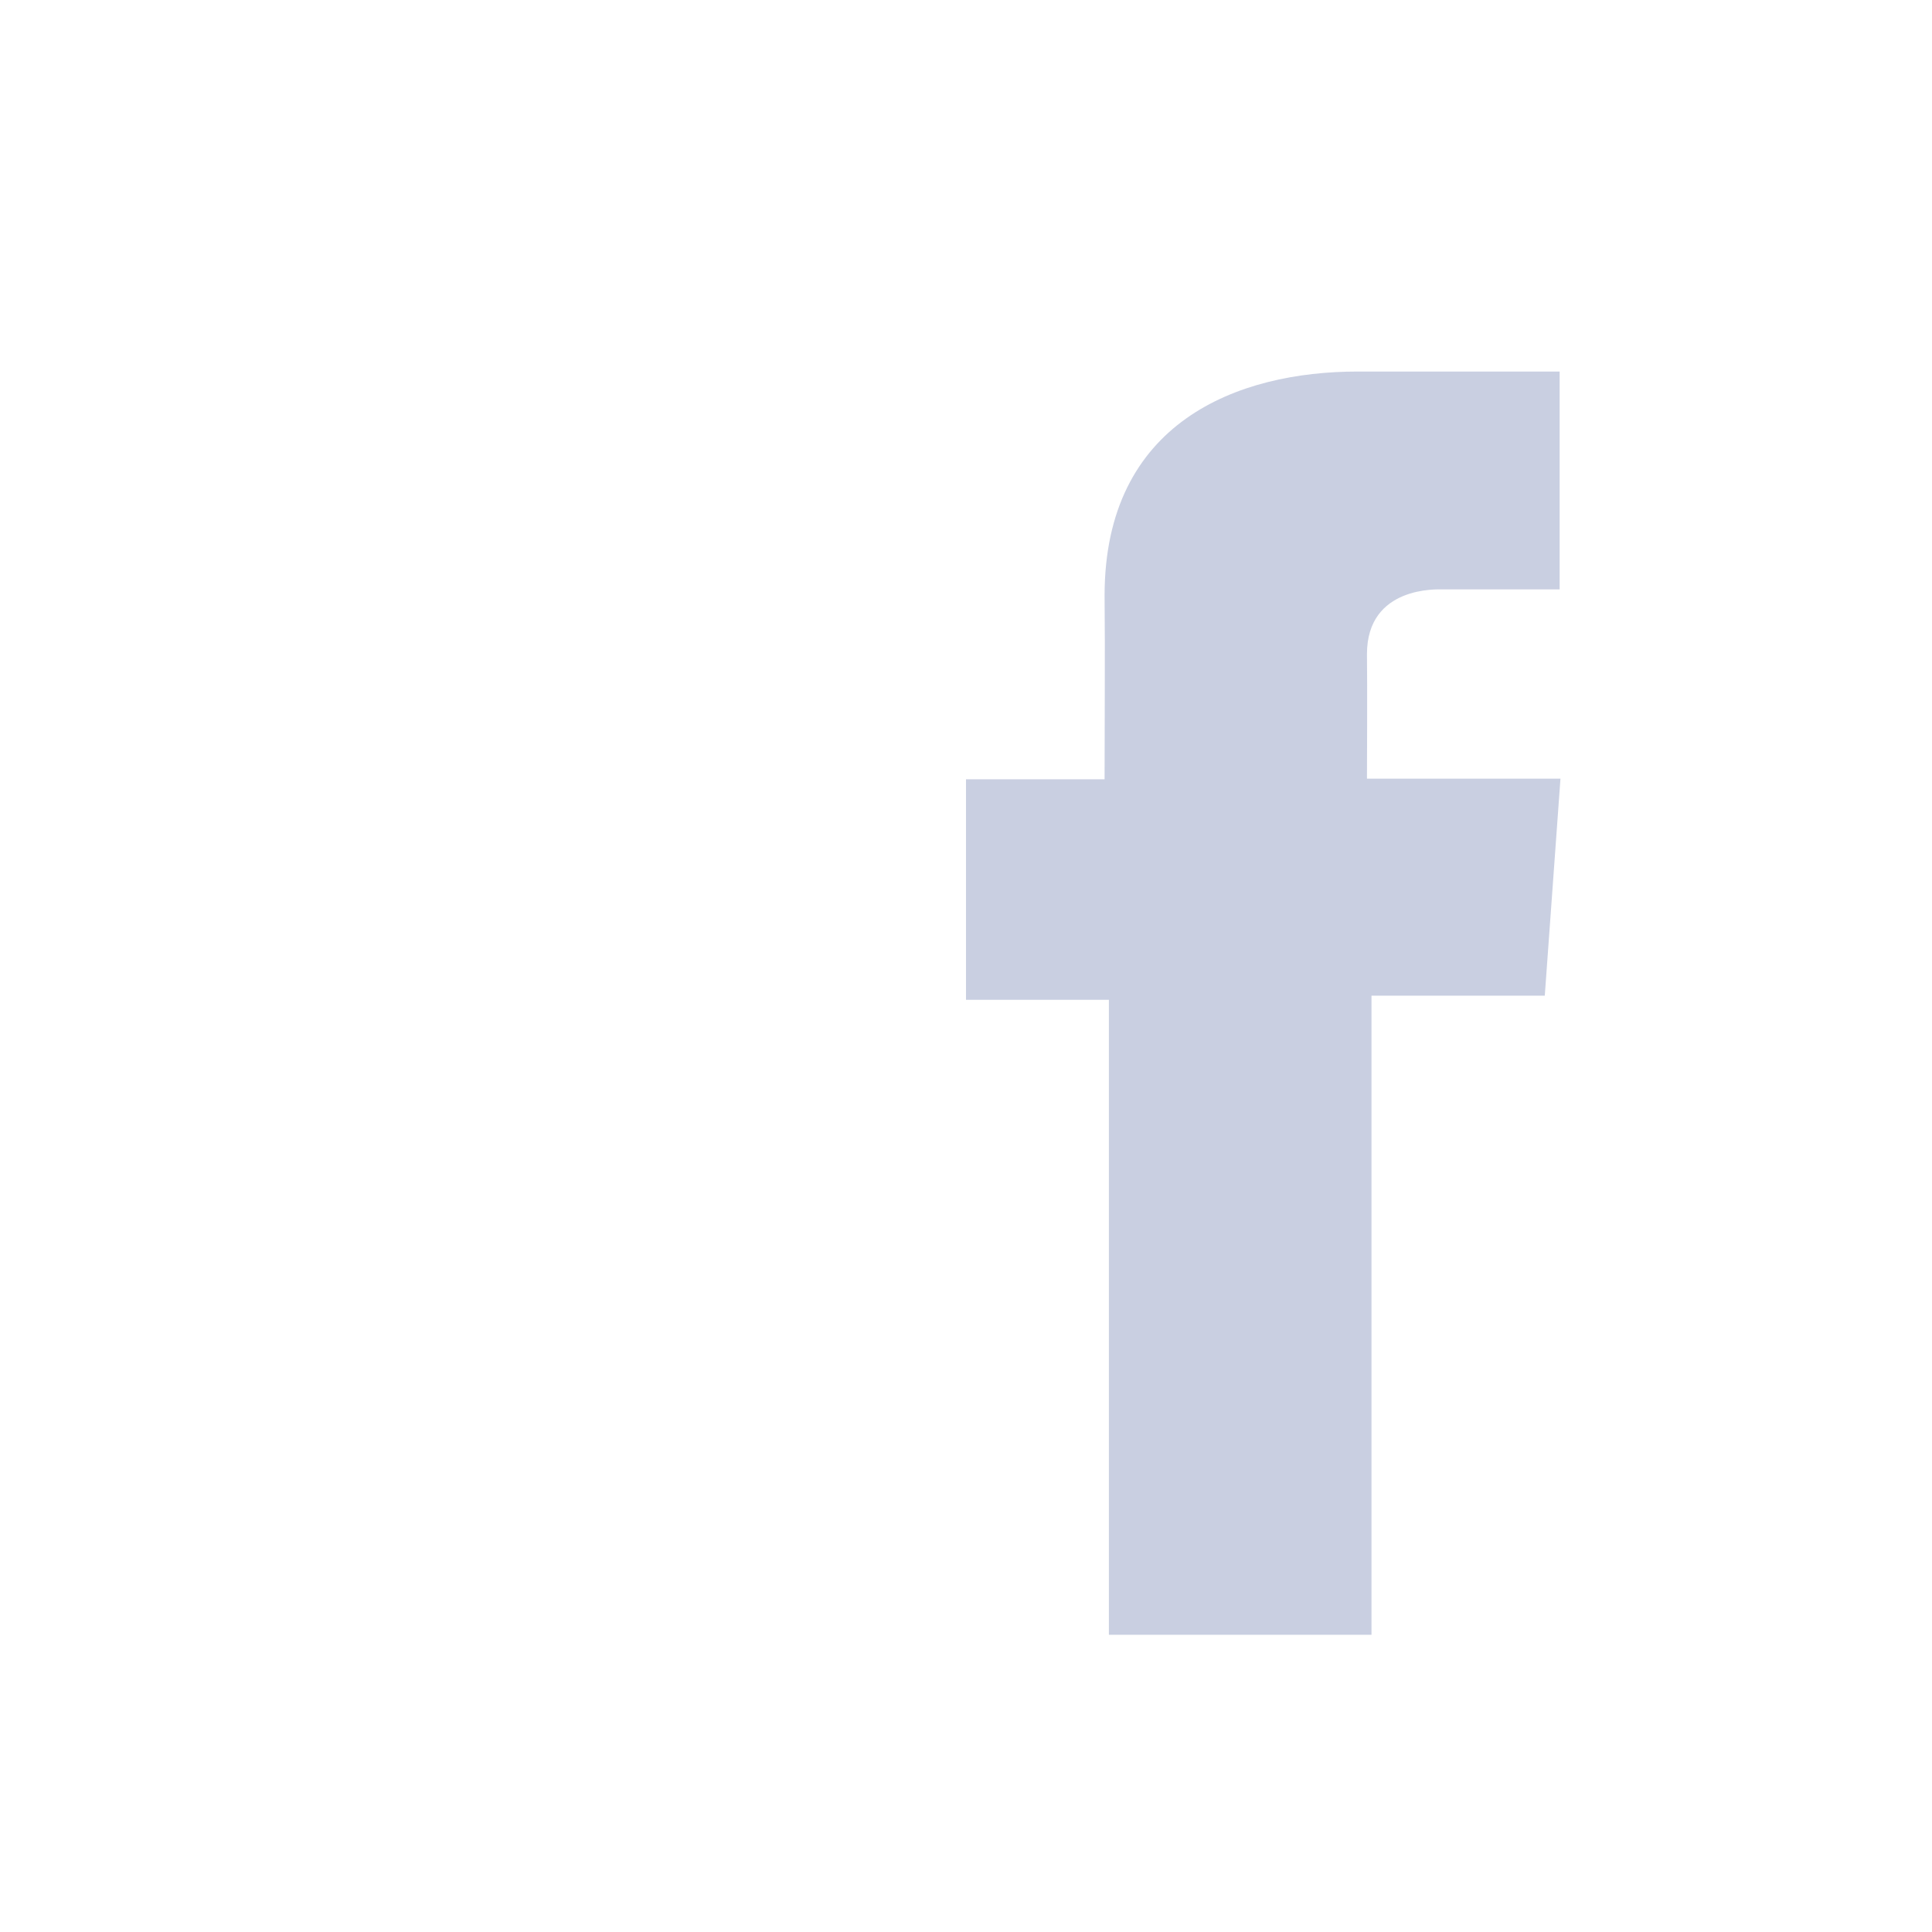
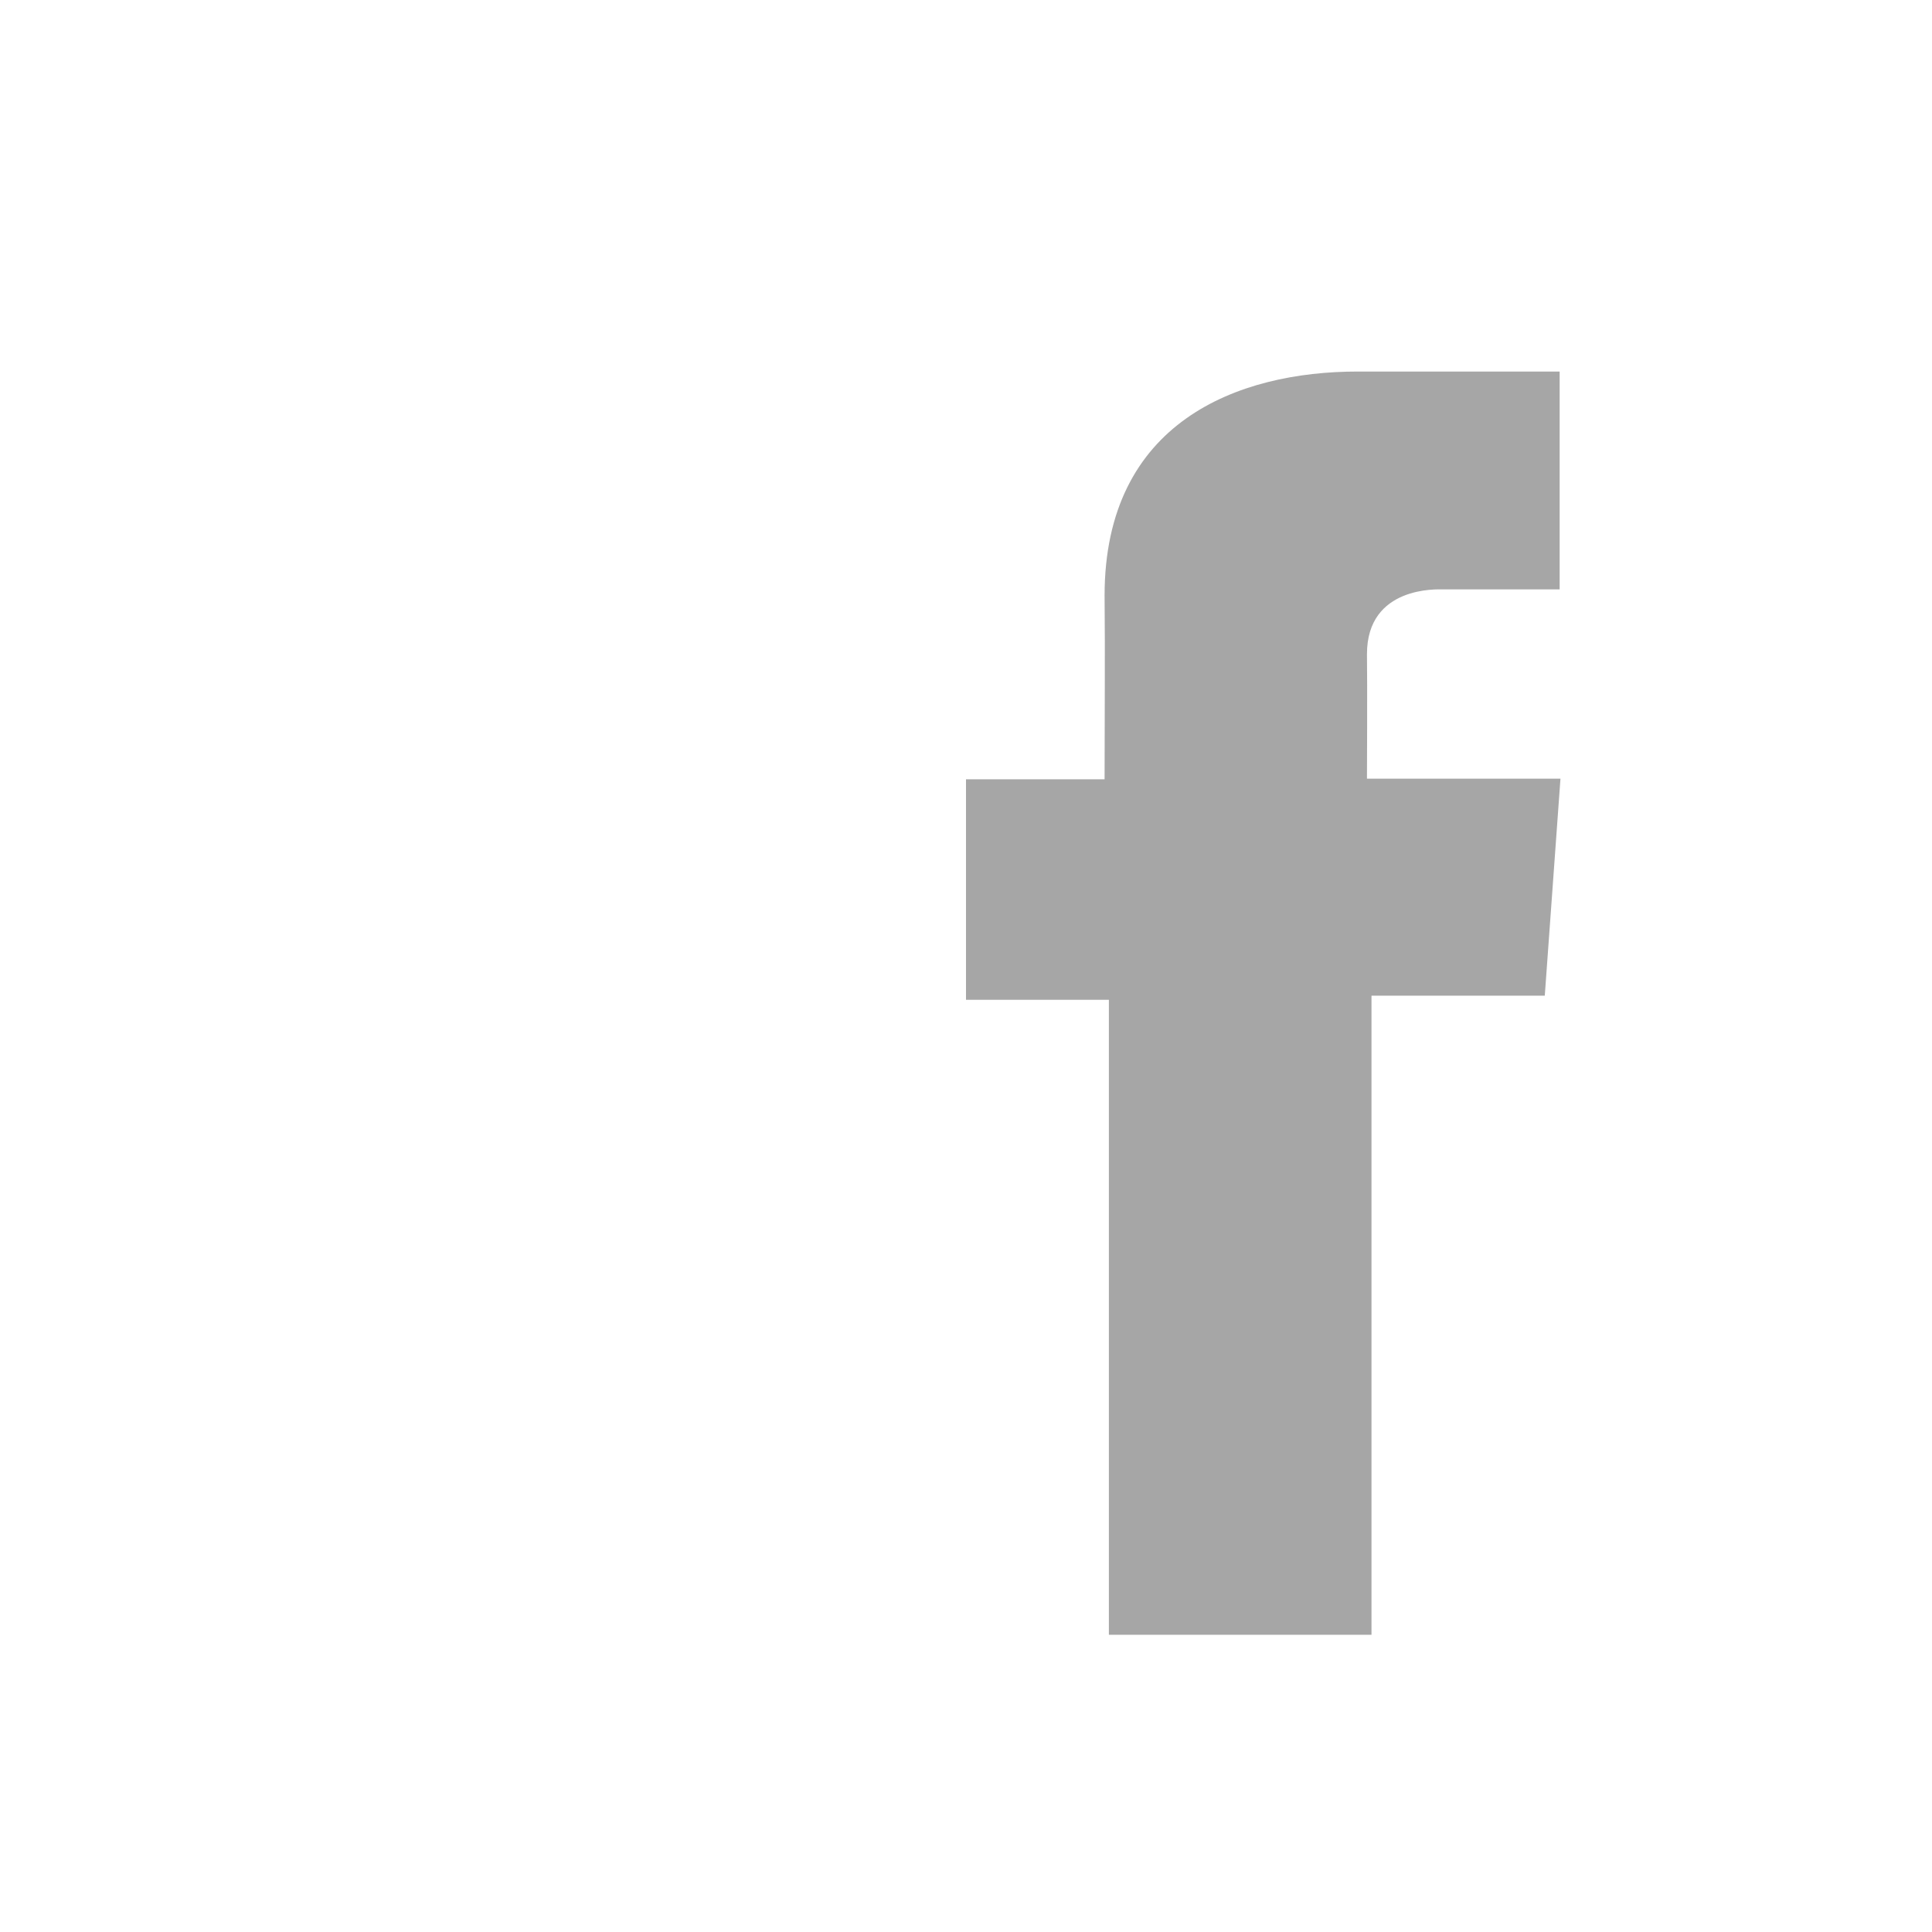
<svg xmlns="http://www.w3.org/2000/svg" width="26" height="26" viewBox="0 0 26 26" fill="none">
-   <path d="M20.988 5H18.271C16.659 5 14.865 5.678 14.865 8.015C14.873 8.83 14.865 9.609 14.865 10.487H13V13.455H14.923V22H18.457V13.399H20.789L21 10.479H18.396C18.396 10.479 18.402 9.18 18.396 8.803C18.396 7.879 19.357 7.932 19.415 7.932C19.872 7.932 20.761 7.933 20.989 7.932V5H20.988Z" fill="#c9cfe1" />
+   <path d="M20.988 5H18.271C16.659 5 14.865 5.678 14.865 8.015C14.873 8.83 14.865 9.609 14.865 10.487H13V13.455H14.923V22H18.457V13.399H20.789L21 10.479H18.396C18.396 10.479 18.402 9.18 18.396 8.803C18.396 7.879 19.357 7.932 19.415 7.932C19.872 7.932 20.761 7.933 20.989 7.932V5H20.988Z" fill="#A6A6A6" />
</svg>
